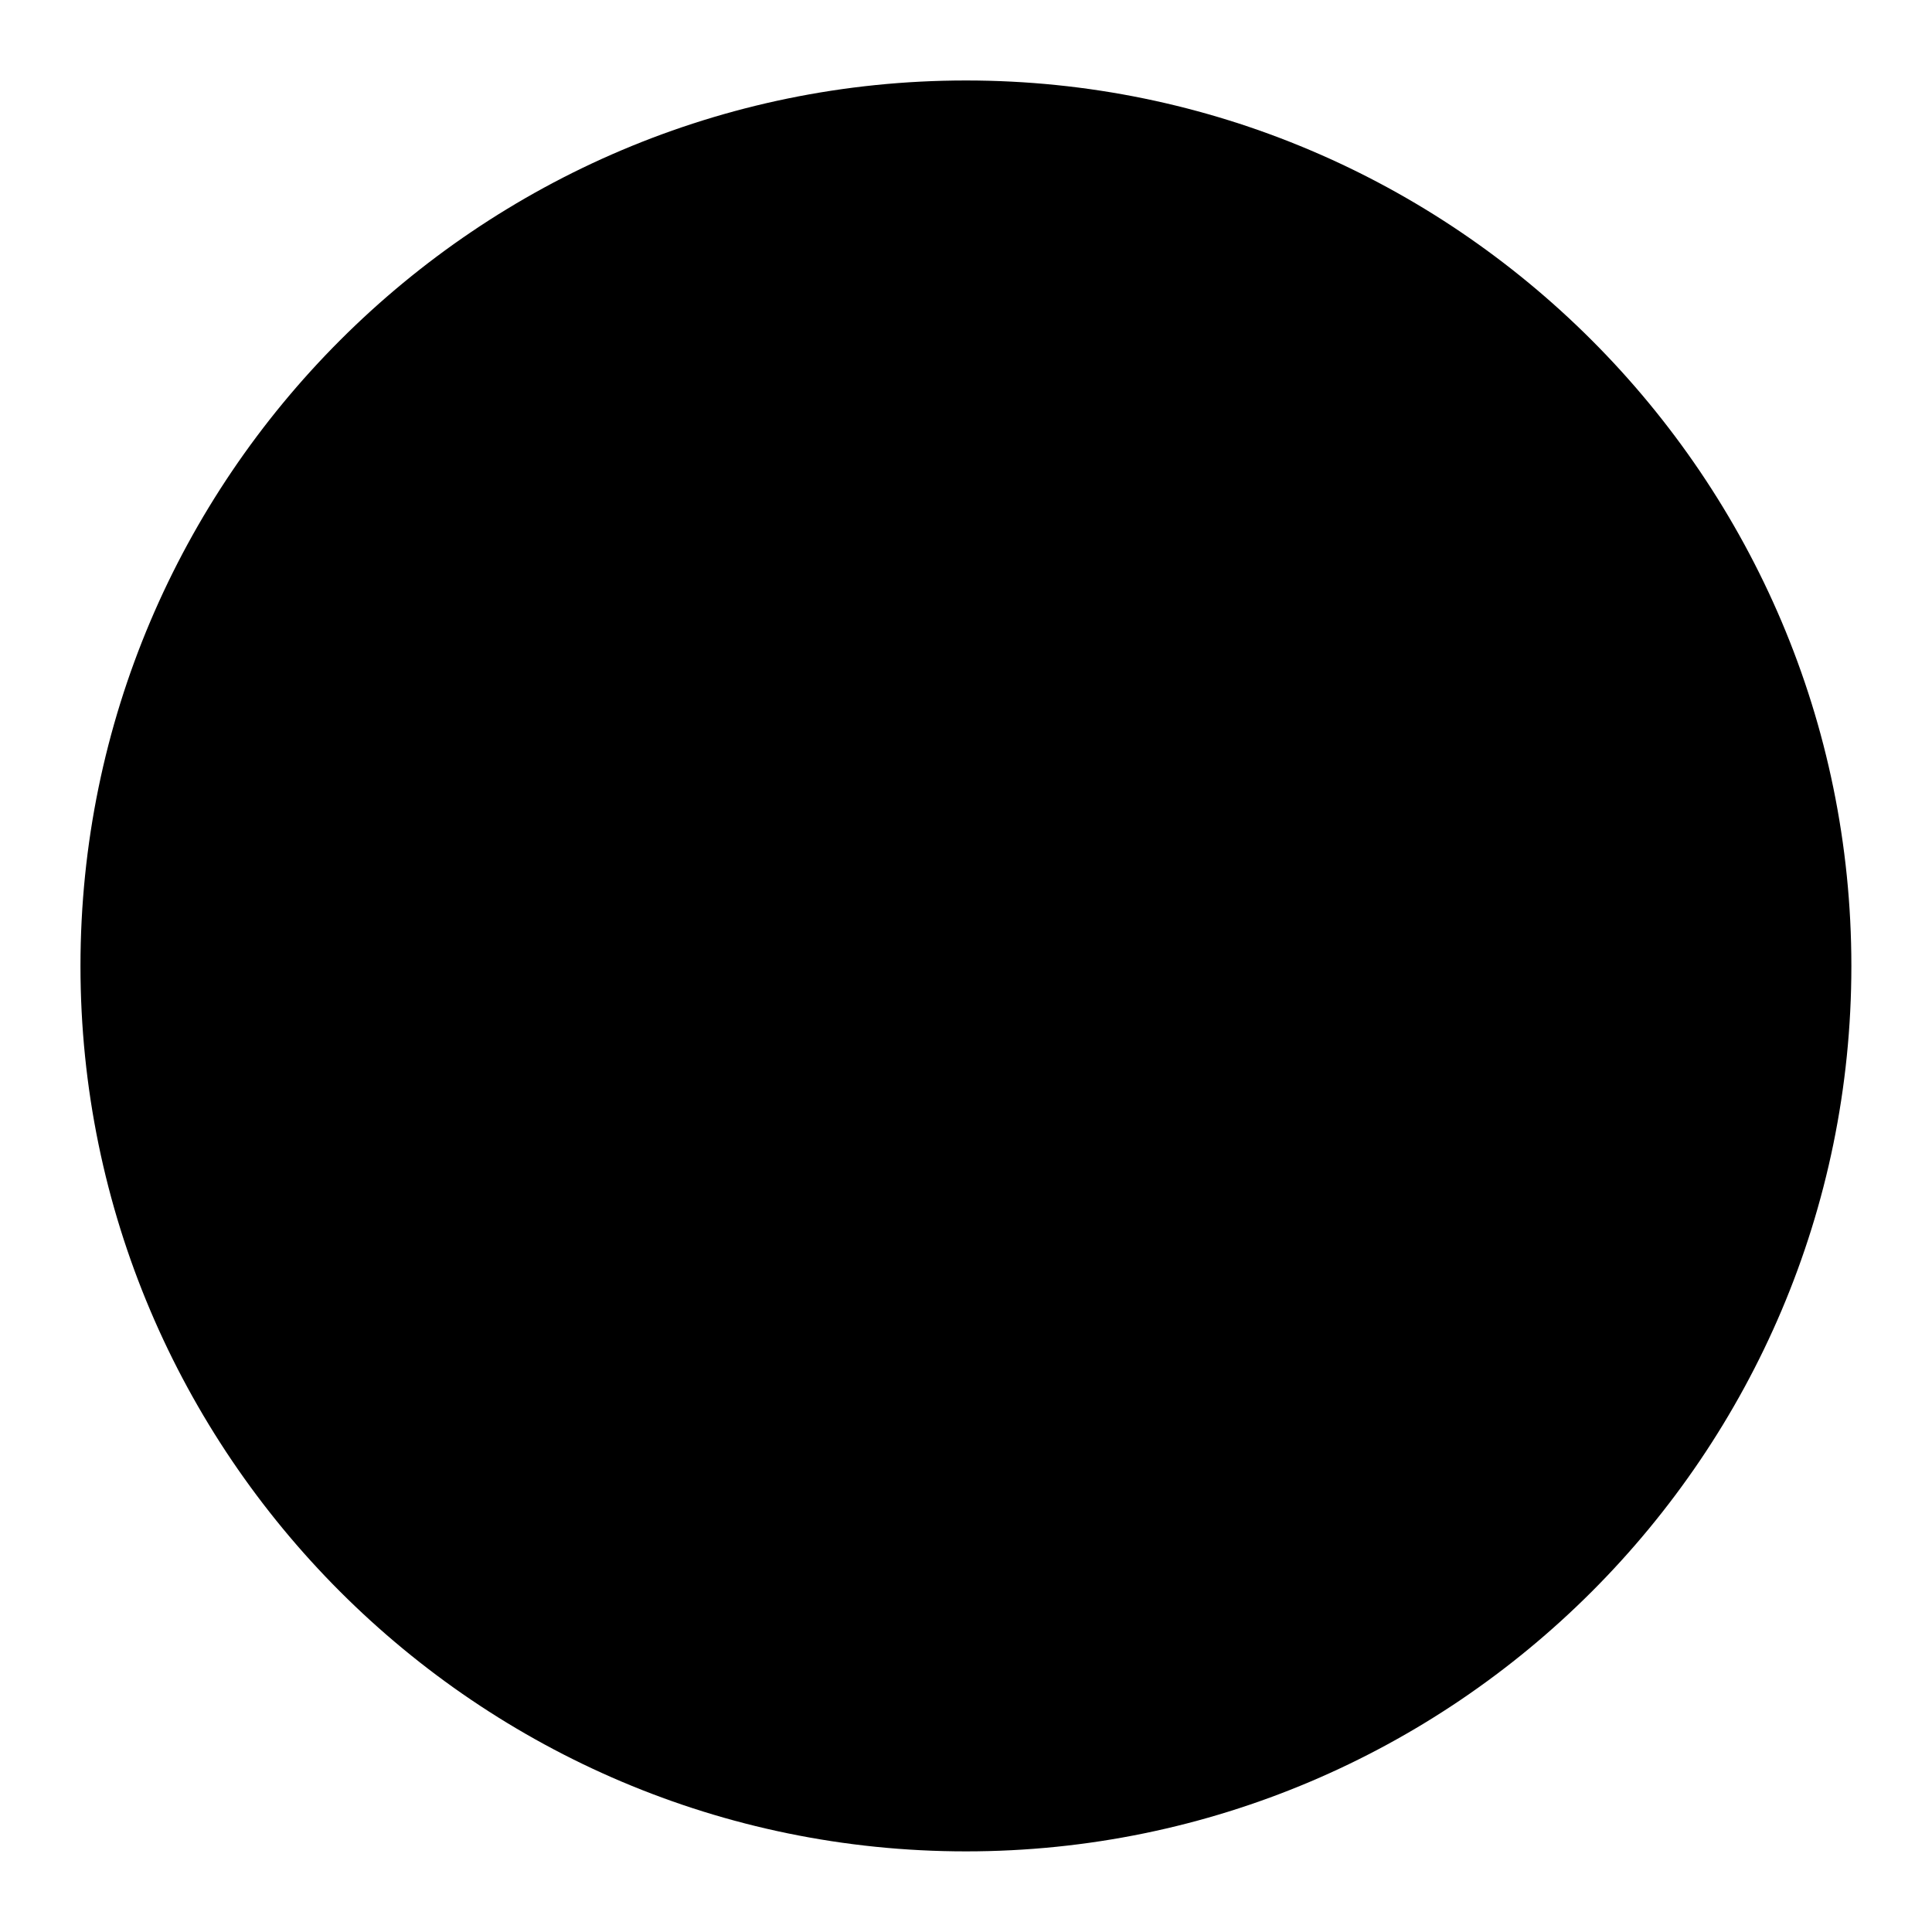
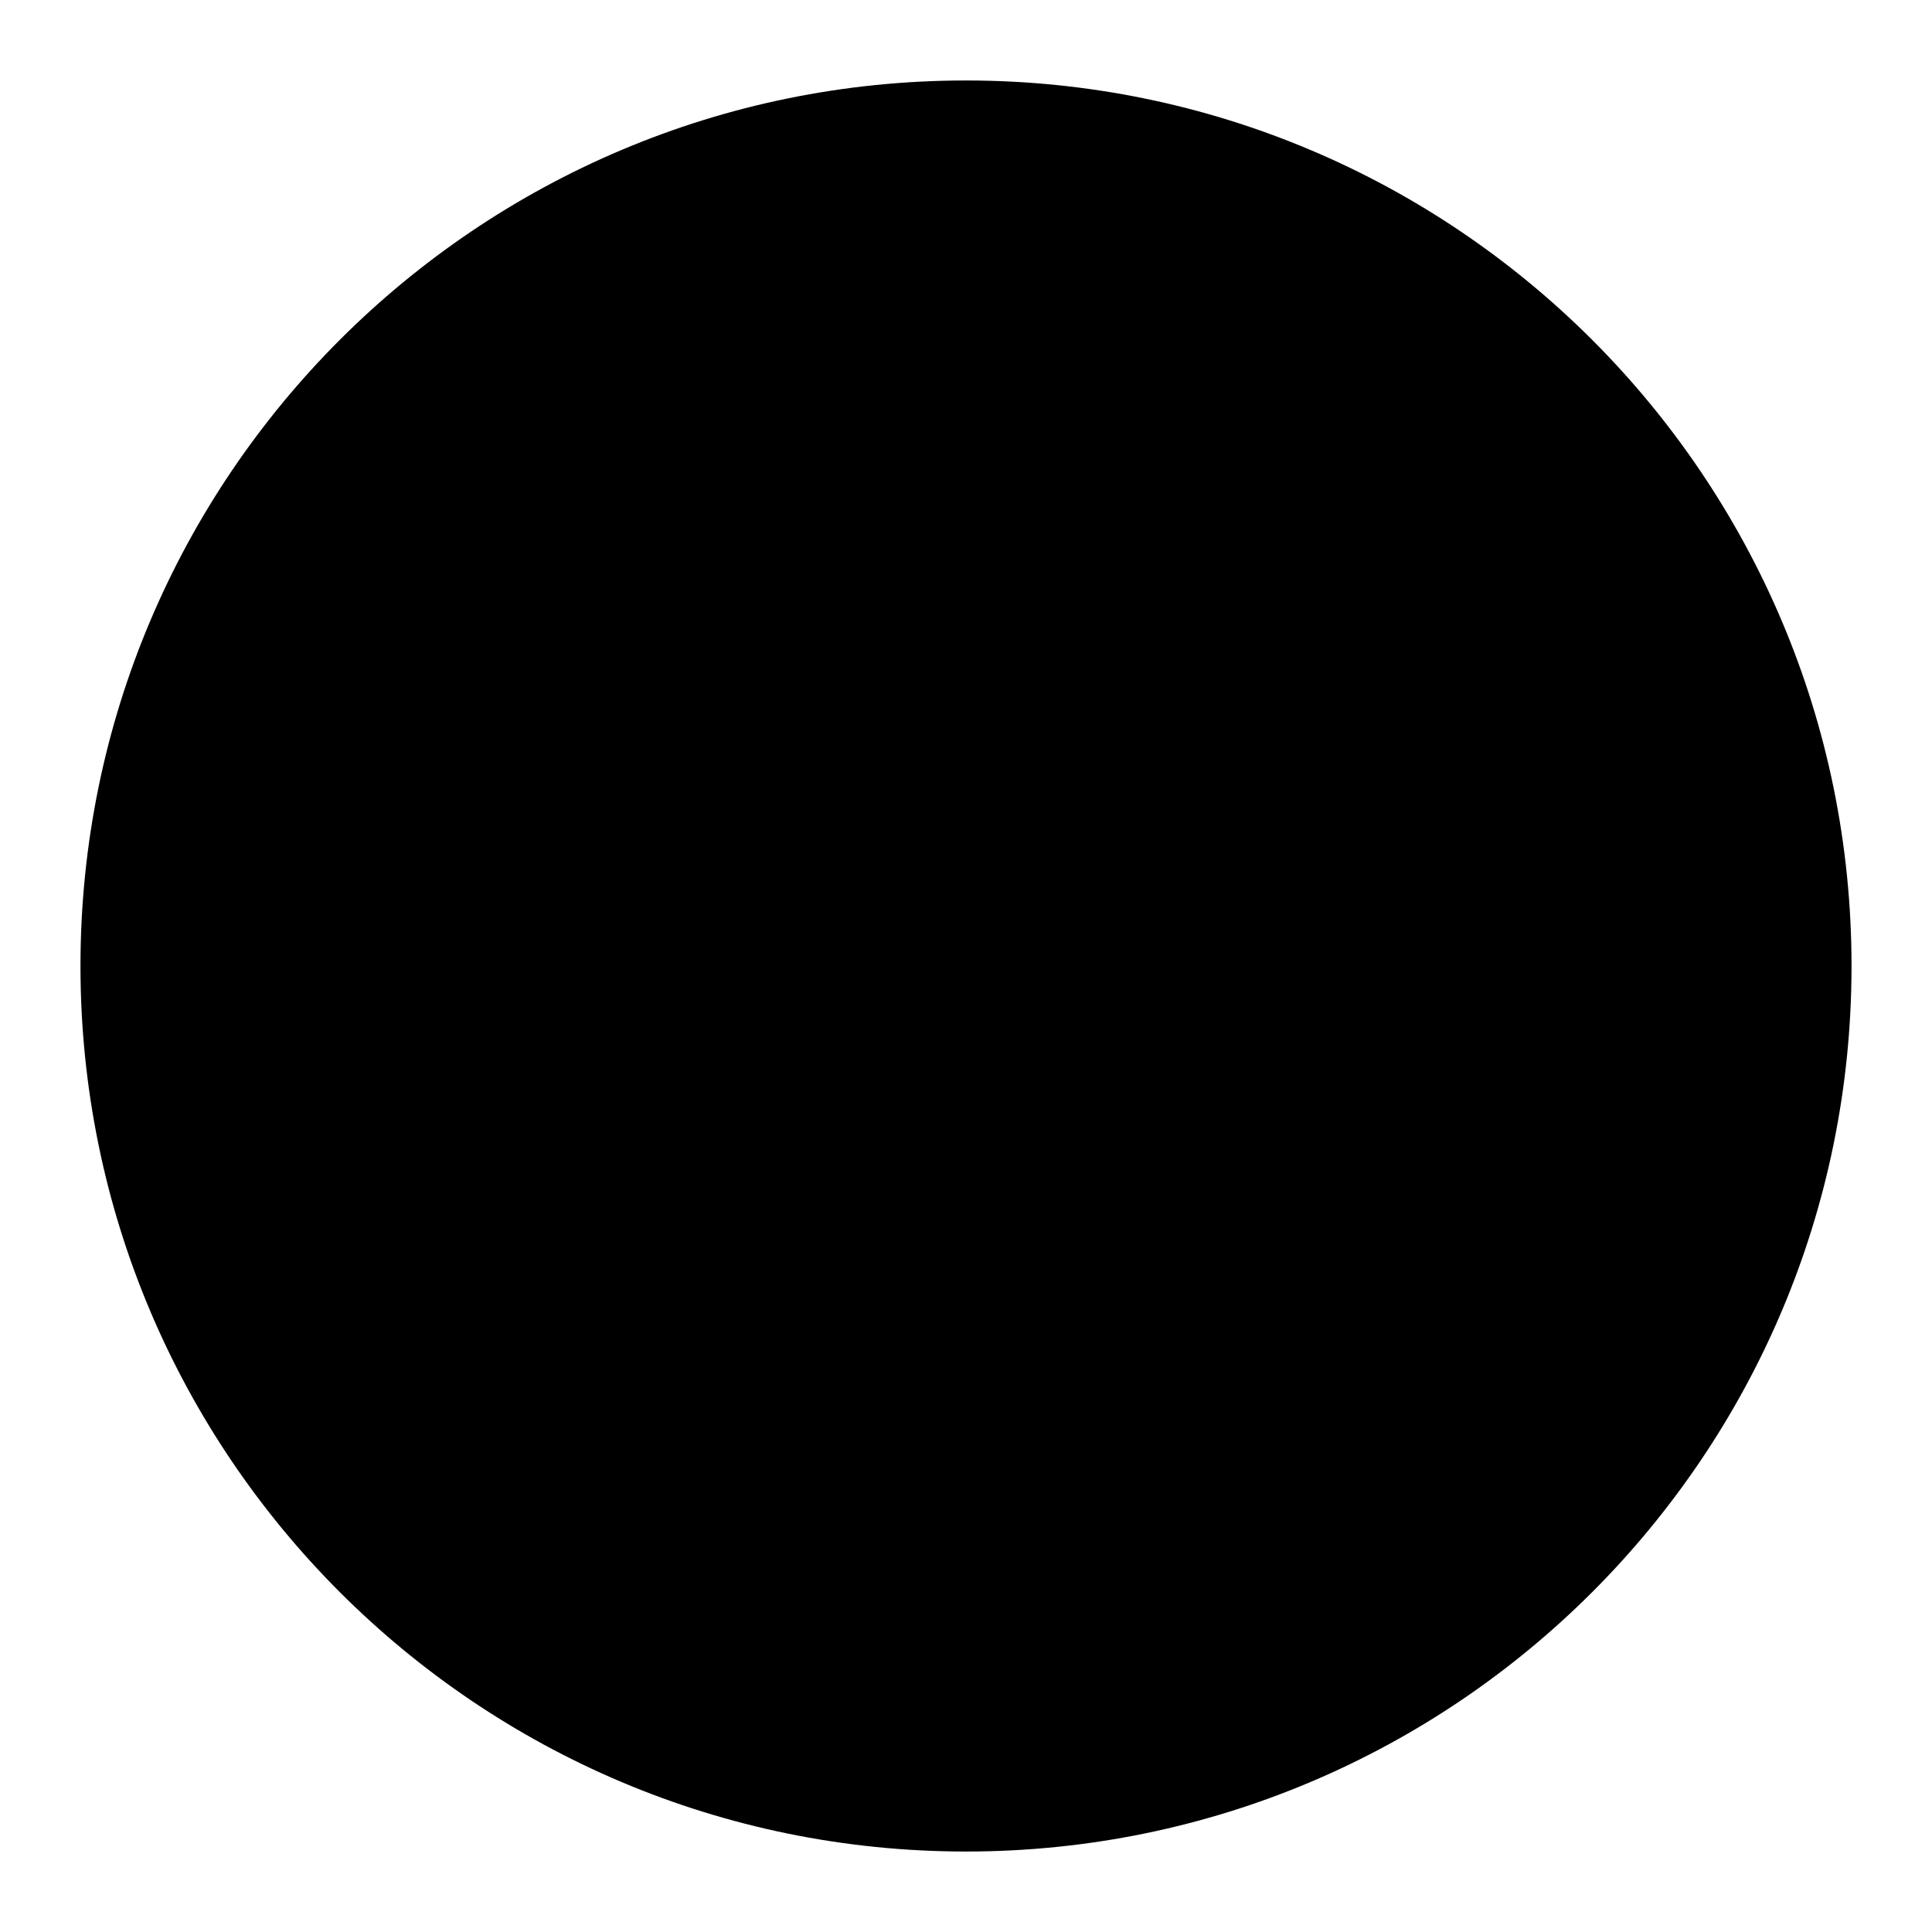
<svg xmlns="http://www.w3.org/2000/svg" width="48" height="48" viewBox="0 0 12.7 12.7" version="1.1" id="svg8">
  <defs id="defs2" />
  <g id="layer1">
-     <g id="g1427" style="opacity:1">
-       <path style="color:#000000;font-style:normal;font-variant:normal;font-weight:normal;font-stretch:normal;font-size:medium;line-height:normal;font-family:sans-serif;font-variant-ligatures:normal;font-variant-position:normal;font-variant-caps:normal;font-variant-numeric:normal;font-variant-alternates:normal;font-variant-east-asian:normal;font-feature-settings:normal;font-variation-settings:normal;text-indent:0;text-align:start;text-decoration:none;text-decoration-line:none;text-decoration-style:solid;text-decoration-color:#000000;letter-spacing:normal;word-spacing:normal;text-transform:none;writing-mode:lr-tb;direction:ltr;text-orientation:mixed;dominant-baseline:auto;baseline-shift:baseline;text-anchor:start;white-space:normal;shape-padding:0;shape-margin:0;inline-size:0;clip-rule:nonzero;display:inline;overflow:visible;visibility:visible;isolation:auto;mix-blend-mode:normal;color-interpolation:sRGB;color-interpolation-filters:linearRGB;solid-color:#000000;solid-opacity:1;vector-effect:none;fill:#000000;fill-opacity:1;fill-rule:evenodd;stroke:none;stroke-width:1.058;stroke-linecap:round;stroke-linejoin:round;stroke-miterlimit:4;stroke-dasharray:none;stroke-dashoffset:0;stroke-opacity:1.0;color-rendering:auto;image-rendering:auto;shape-rendering:auto;text-rendering:auto;enable-background:accumulate;stop-color:#000000;stop-opacity:1;" d="m 11.642,6.35 c 0,2.922 -2.369,5.292 -5.292,5.292 -2.922,0 -5.292,-2.369 -5.292,-5.292 0,-2.922 2.369,-5.292 5.292,-5.292 2.922,0 5.292,2.369 5.292,5.292 z" id="path1429" />
-       <path style="color:#000000;font-style:normal;font-variant:normal;font-weight:normal;font-stretch:normal;font-size:medium;line-height:normal;font-family:sans-serif;font-variant-ligatures:normal;font-variant-position:normal;font-variant-caps:normal;font-variant-numeric:normal;font-variant-alternates:normal;font-variant-east-asian:normal;font-feature-settings:normal;font-variation-settings:normal;text-indent:0;text-align:start;text-decoration:none;text-decoration-line:none;text-decoration-style:solid;text-decoration-color:#000000;letter-spacing:normal;word-spacing:normal;text-transform:none;writing-mode:lr-tb;direction:ltr;text-orientation:mixed;dominant-baseline:auto;baseline-shift:baseline;text-anchor:start;white-space:normal;shape-padding:0;shape-margin:0;inline-size:0;clip-rule:nonzero;display:inline;overflow:visible;visibility:visible;isolation:auto;mix-blend-mode:normal;color-interpolation:sRGB;color-interpolation-filters:linearRGB;solid-color:#000000;solid-opacity:1;vector-effect:none;fill:#000000;fill-opacity:1;fill-rule:evenodd;stroke:none;stroke-width:1.058;stroke-linecap:round;stroke-linejoin:round;stroke-miterlimit:4;stroke-dasharray:none;stroke-dashoffset:0;stroke-opacity:1.0;color-rendering:auto;image-rendering:auto;shape-rendering:auto;text-rendering:auto;enable-background:accumulate;stop-color:#000000;stop-opacity:1;" d="M 6.35 0.529 C 3.141 0.529 0.529 3.141 0.529 6.35 C 0.529 9.558 3.141 12.17 6.35 12.17 C 9.558 12.17 12.17 9.558 12.17 6.35 C 12.17 3.141 9.558 0.529 6.35 0.529 z M 6.35 1.588 C 8.986 1.588 11.113 3.713 11.113 6.35 C 11.113 8.986 8.986 11.113 6.35 11.113 C 3.713 11.113 1.588 8.986 1.588 6.35 C 1.588 3.713 3.713 1.588 6.35 1.588 z " id="path1431" />
-     </g>
+     <circle style="fill:#000000;fill-rule:evenodd;stroke:none;stroke-width:1.058;stroke-linecap:round;stroke-linejoin:round" id="path842" cx="6.35" cy="6.35" r="5.821" />
  </g>
</svg>
